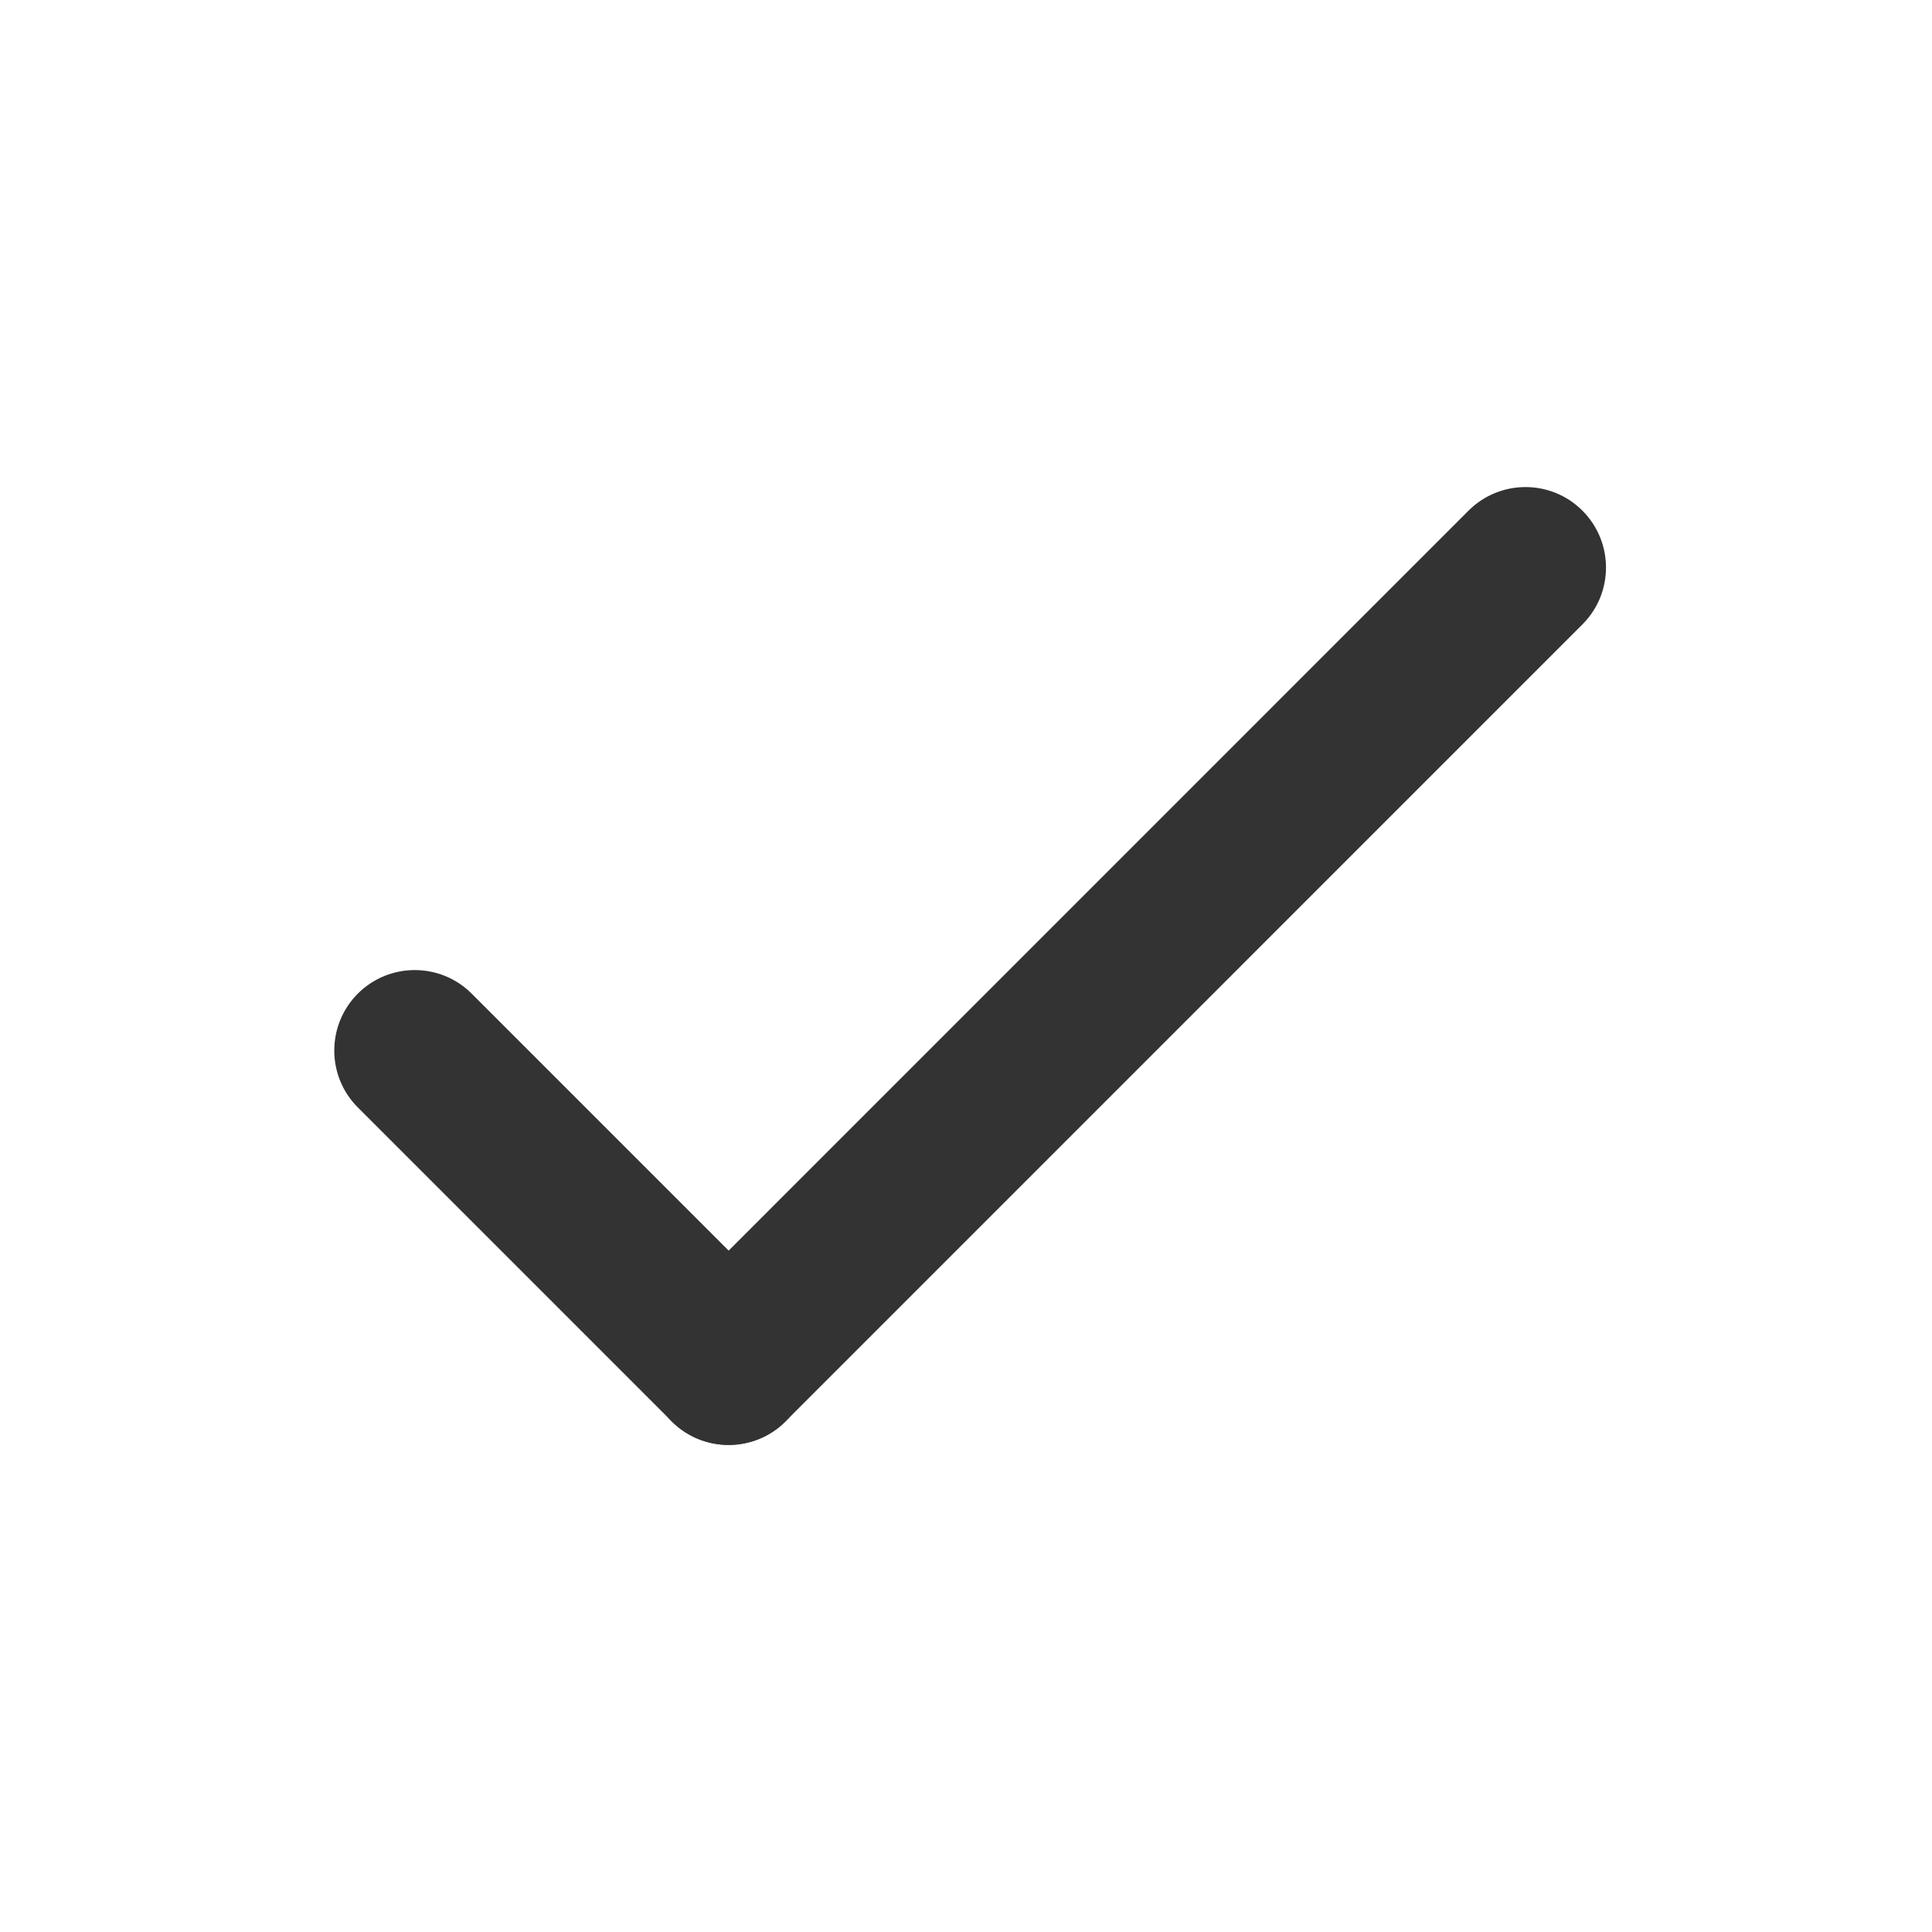
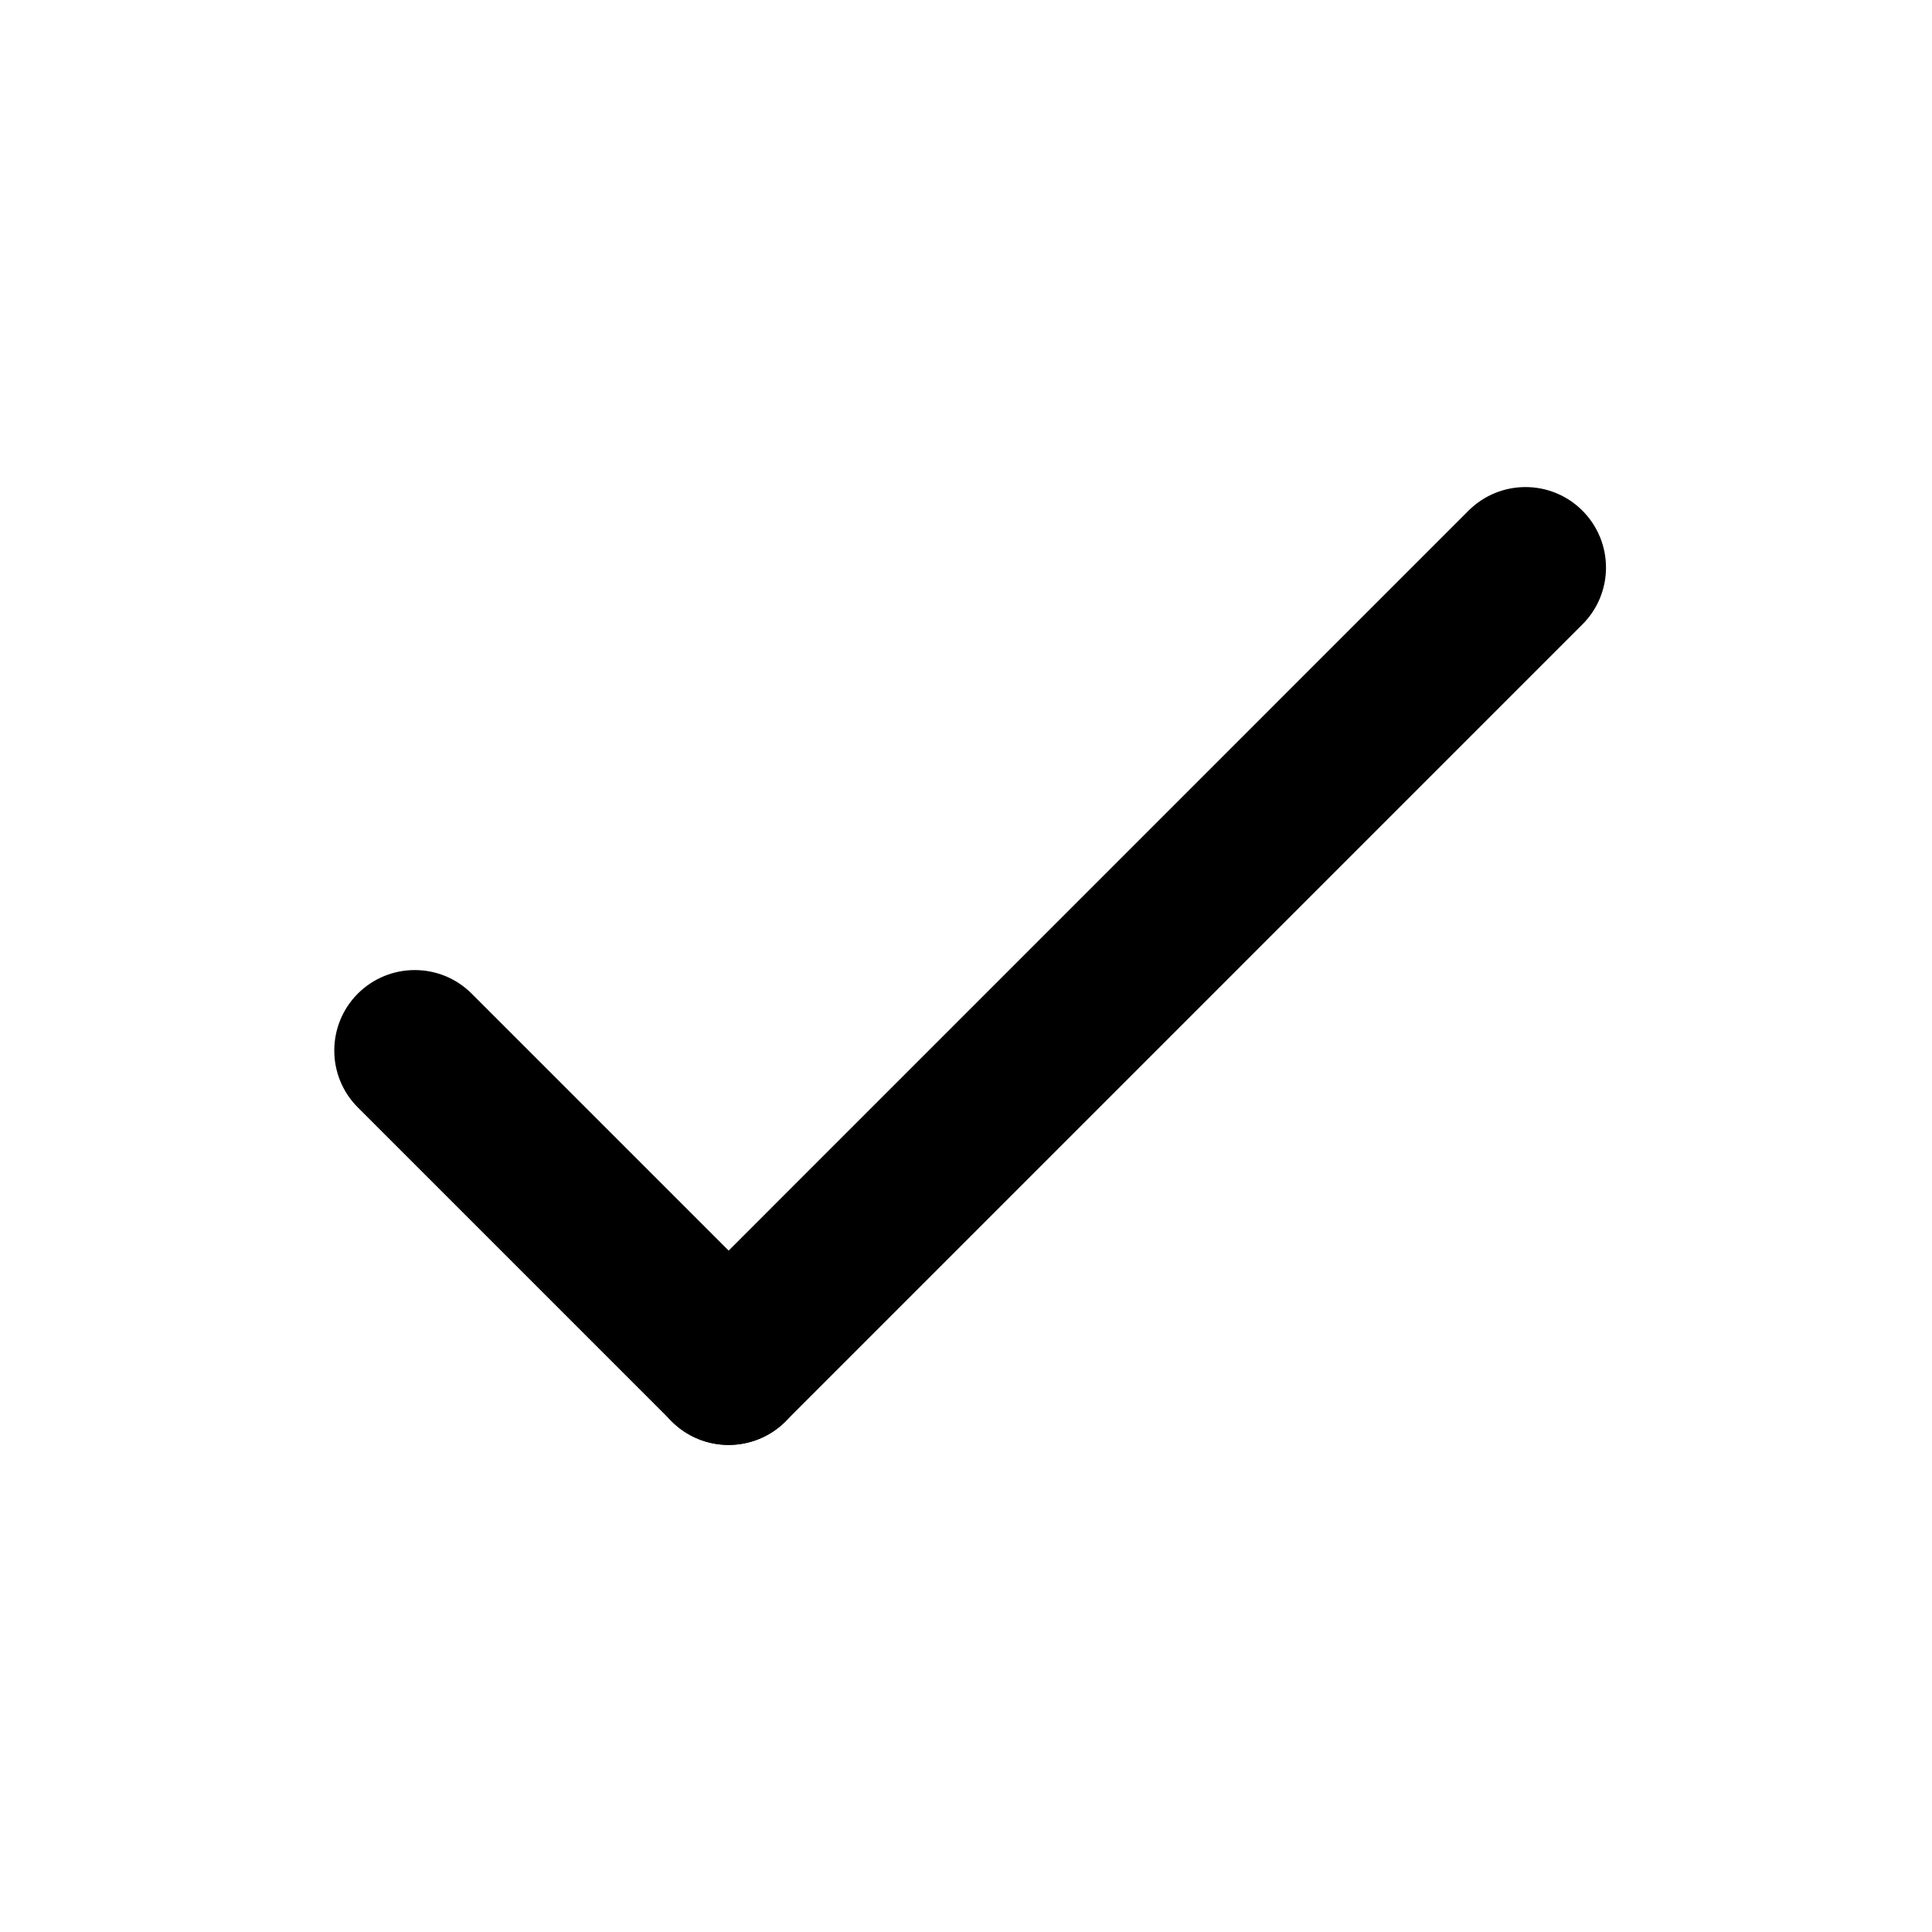
<svg xmlns="http://www.w3.org/2000/svg" width="24" height="24" viewBox="0 0 24 24">
  <path fill="none" />
-   <path d="M4.445 12.343C4.836 11.953 5.469 11.953 5.859 12.343L9.759 16.243C10.149 16.633 10.149 17.266 9.759 17.657C9.368 18.047 8.735 18.047 8.345 17.657L4.445 13.757C4.055 13.367 4.055 12.734 4.445 12.343Z" fill="#333333" />
-   <path d="M19.657 6.343C19.267 5.953 18.634 5.953 18.243 6.343L8.344 16.243C7.953 16.633 7.953 17.266 8.344 17.657C8.734 18.047 9.367 18.047 9.758 17.657L19.657 7.757C20.048 7.367 20.048 6.734 19.657 6.343Z" fill="#333333" />
+   <path d="M4.445 12.343C4.836 11.953 5.469 11.953 5.859 12.343L9.759 16.243C10.149 16.633 10.149 17.266 9.759 17.657C9.368 18.047 8.735 18.047 8.345 17.657L4.445 13.757C4.055 13.367 4.055 12.734 4.445 12.343Z" />
+   <path d="M19.657 6.343C19.267 5.953 18.634 5.953 18.243 6.343L8.344 16.243C7.953 16.633 7.953 17.266 8.344 17.657C8.734 18.047 9.367 18.047 9.758 17.657L19.657 7.757C20.048 7.367 20.048 6.734 19.657 6.343Z" />
</svg>
